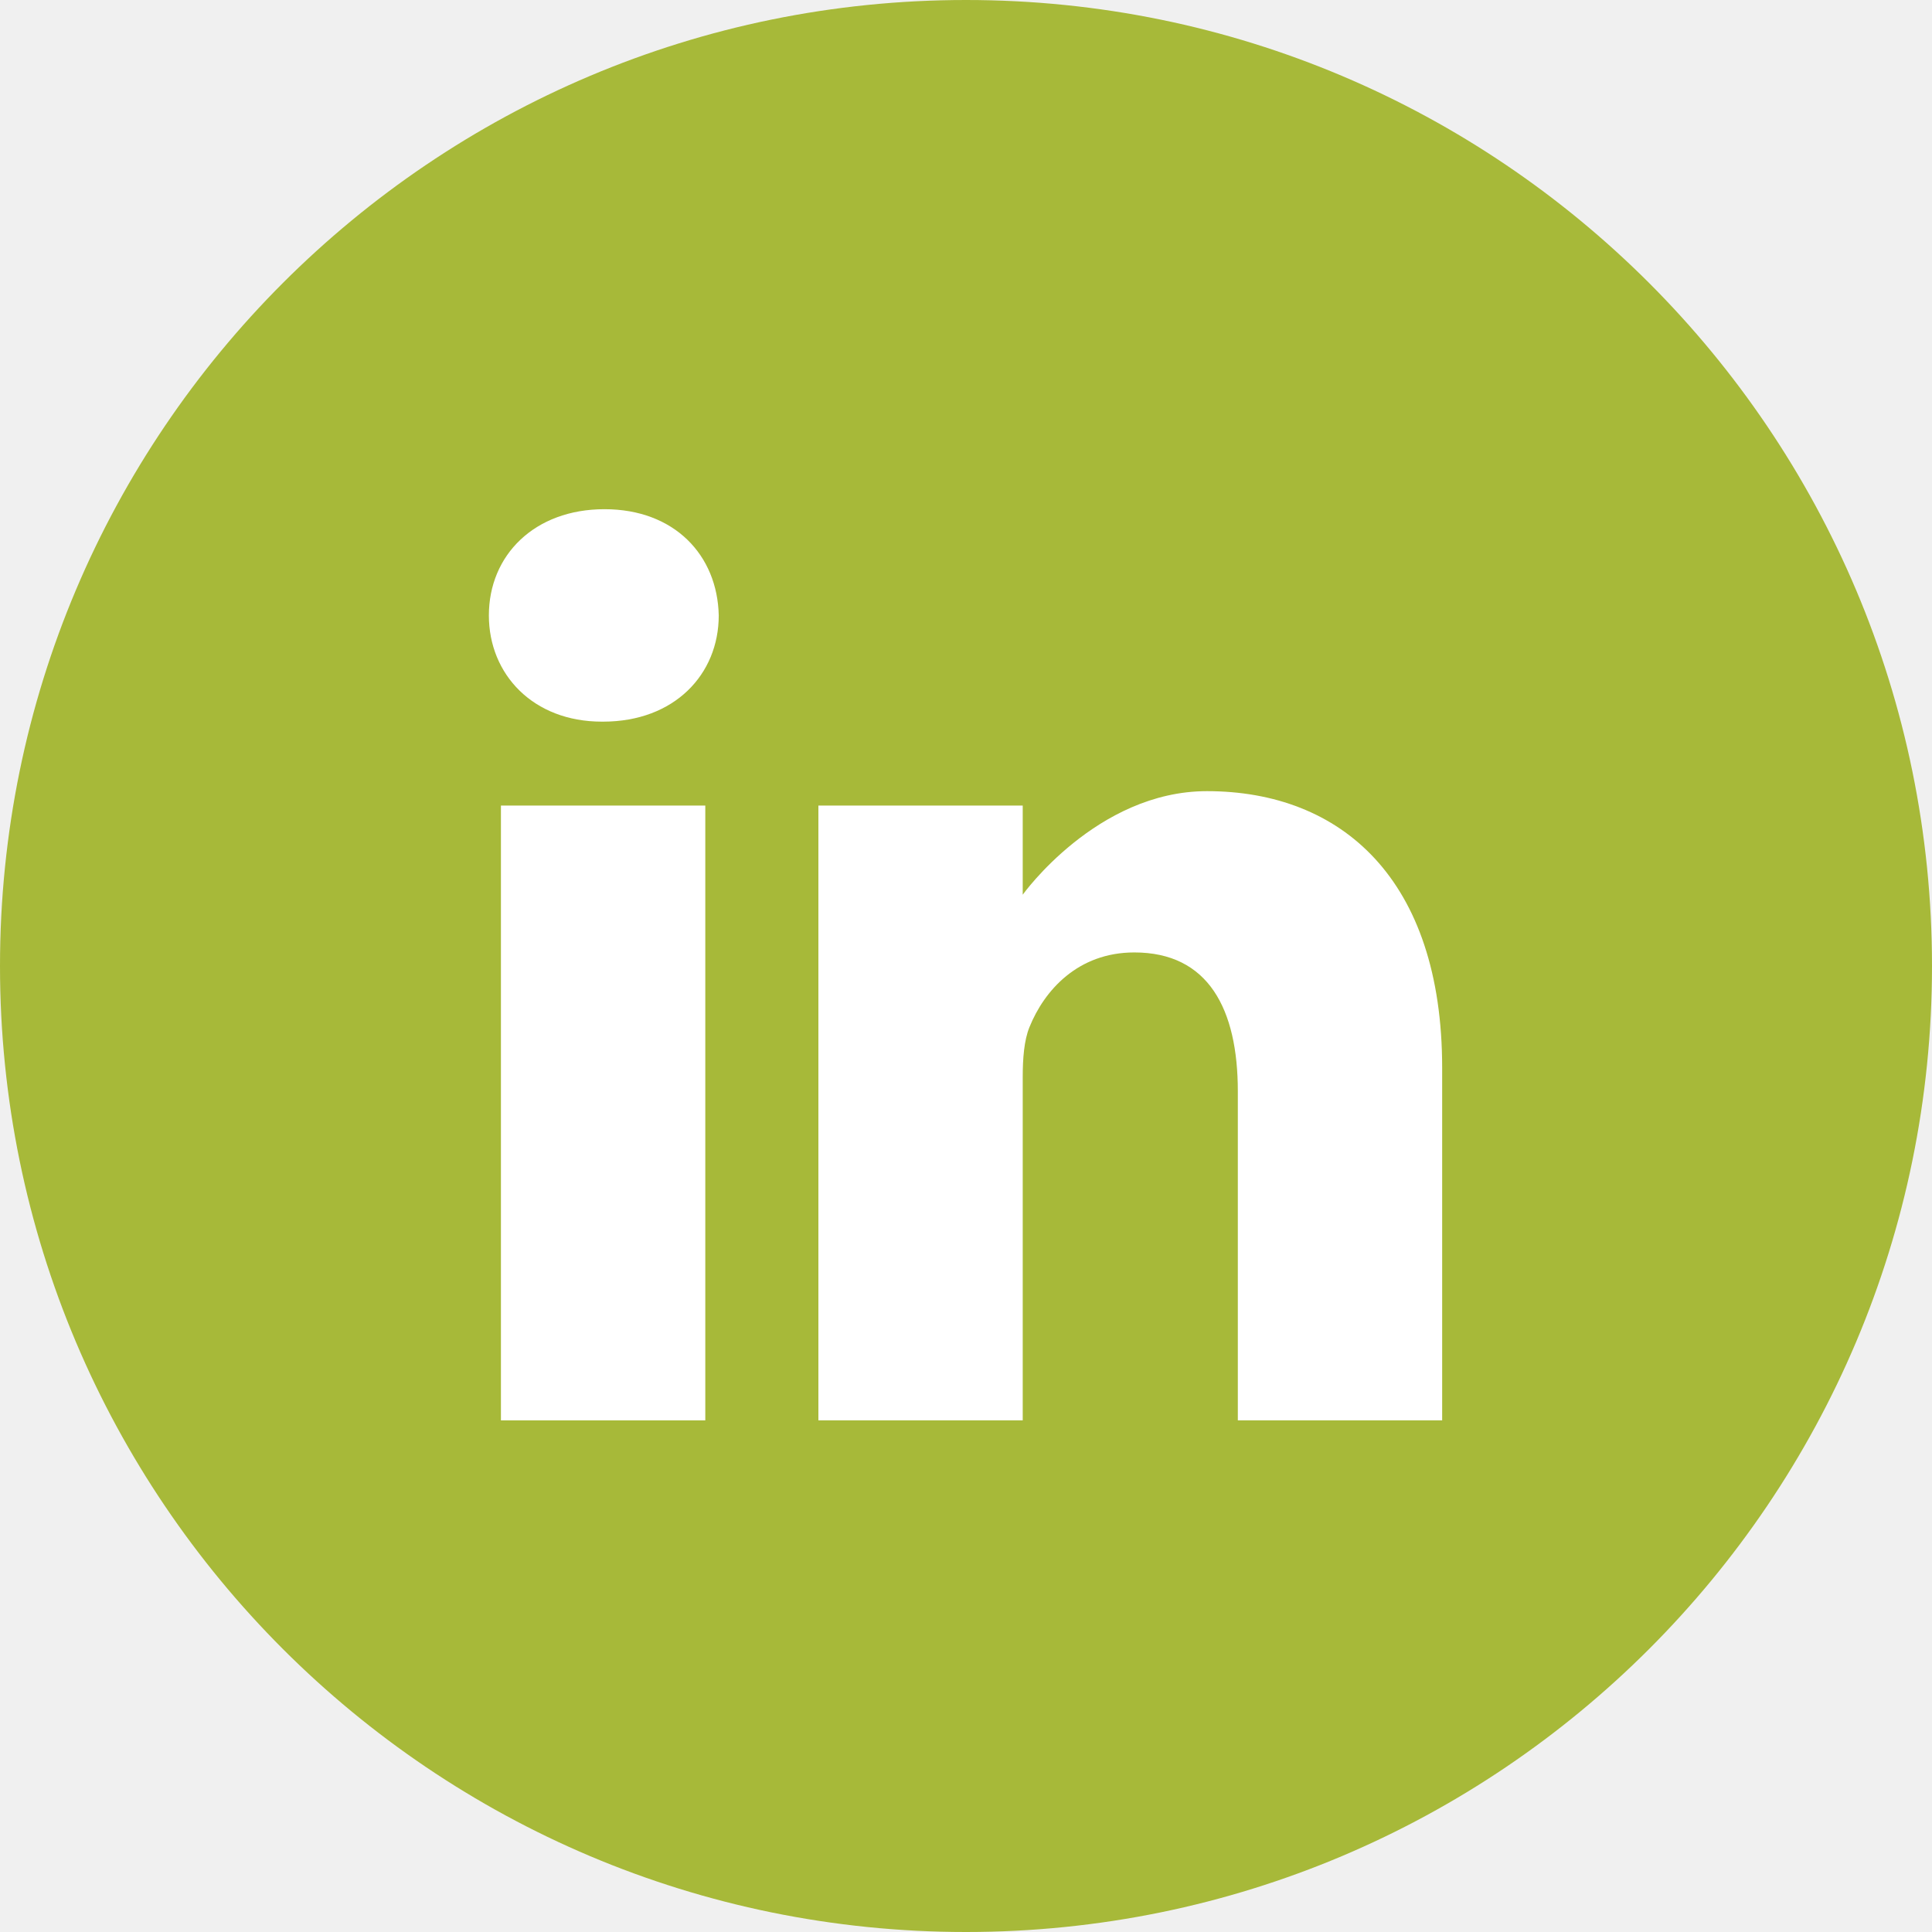
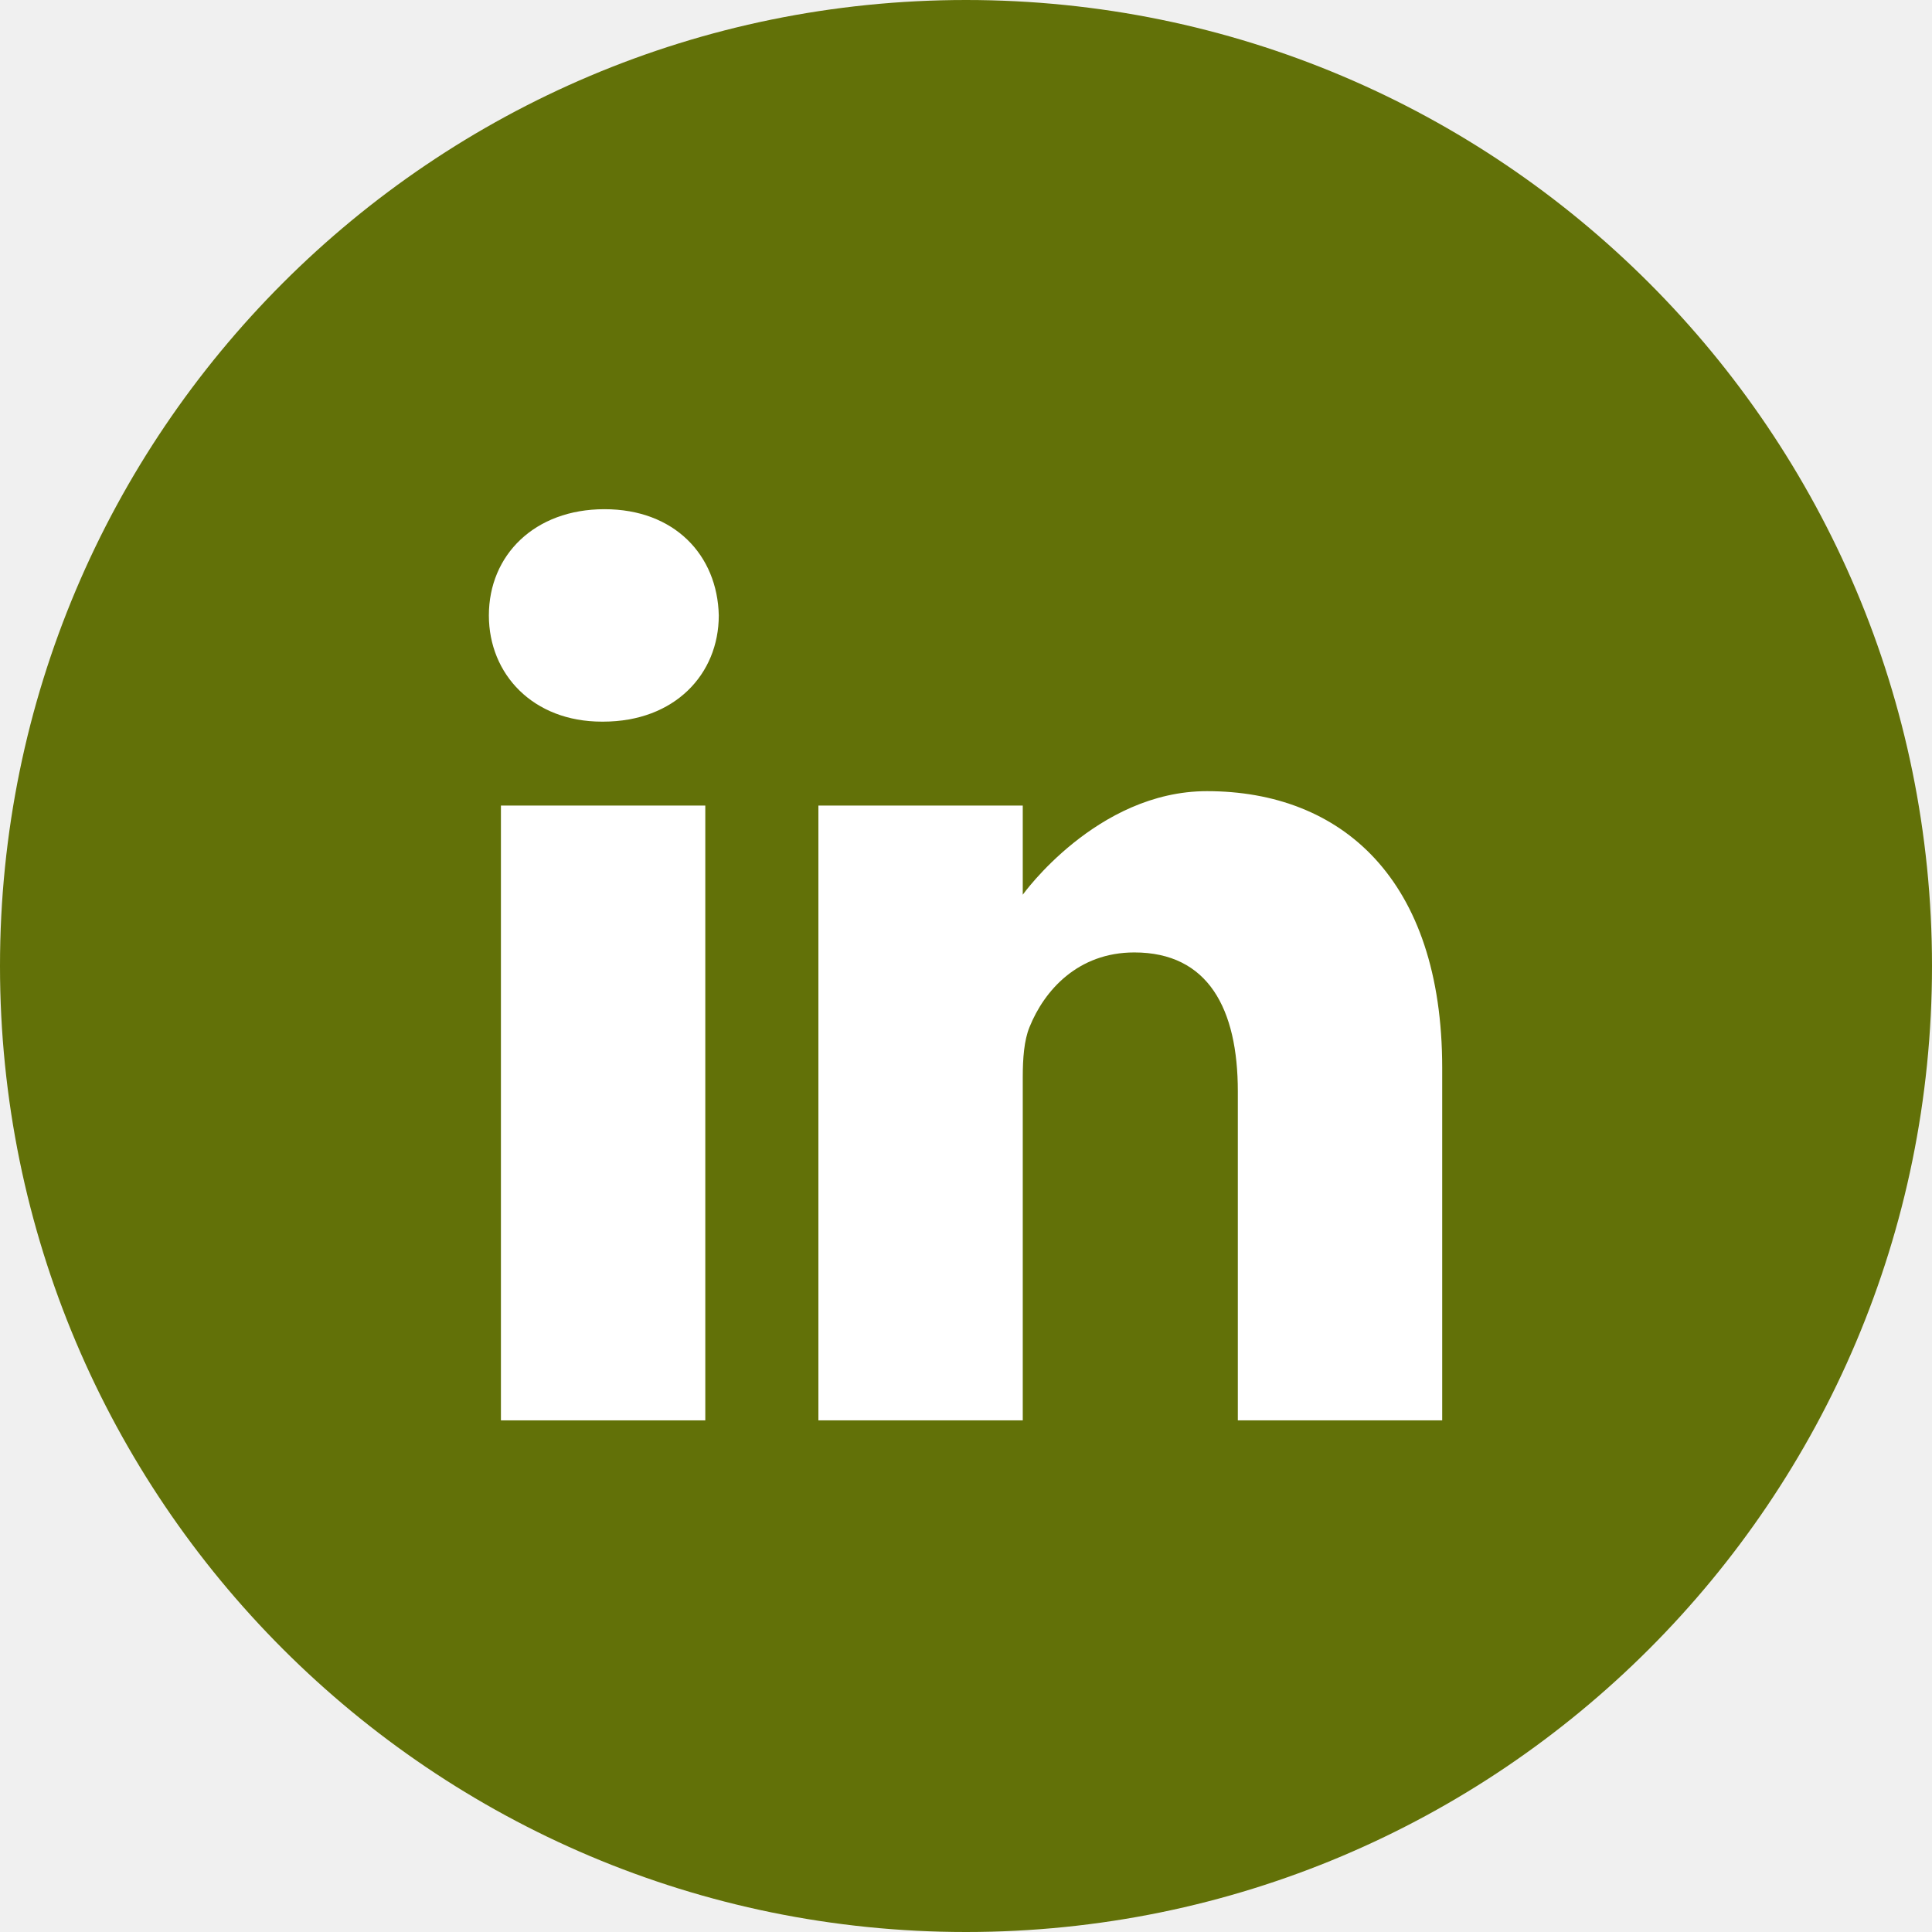
<svg xmlns="http://www.w3.org/2000/svg" width="50" height="50" viewBox="0 0 50 50" fill="none">
-   <circle cx="25" cy="25" r="25" fill="#A7B939" />
-   <path d="M15.644 13.178C13.835 13.178 12.652 14.366 12.652 15.927C12.652 17.454 13.799 18.676 15.574 18.676H15.609C17.453 18.676 18.601 17.454 18.601 15.927C18.567 14.366 17.453 13.178 15.644 13.178Z" fill="white" />
+   <circle cx="25" cy="25" r="25" fill="#627108" />
+   <path d="M15.644 13.178C13.835 13.178 12.652 14.366 12.652 15.927C12.652 17.454 13.8 18.676 15.575 18.676H15.609C17.454 18.676 18.602 17.454 18.602 15.927C18.567 14.366 17.454 13.178 15.644 13.178Z" fill="white" />
  <path d="M12.964 20.848H18.253V36.759H12.964V20.848Z" fill="white" />
-   <path d="M31.235 20.475C28.382 20.475 26.468 23.155 26.468 23.155V20.848H21.18V36.759H26.468V27.874C26.468 27.398 26.503 26.923 26.642 26.583C27.025 25.633 27.895 24.649 29.356 24.649C31.27 24.649 32.035 26.108 32.035 28.247V36.759H37.323V27.636C37.323 22.749 34.714 20.475 31.235 20.475Z" fill="white" />
+   <path d="M31.235 20.475C28.382 20.475 26.469 23.155 26.469 23.155V20.848H21.18V36.759H26.469V27.874C26.469 27.398 26.503 26.923 26.643 26.583C27.025 25.633 27.895 24.649 29.356 24.649C31.27 24.649 32.035 26.108 32.035 28.247V36.759H37.324V27.636C37.324 22.749 34.715 20.475 31.235 20.475Z" fill="white" />
</svg>
